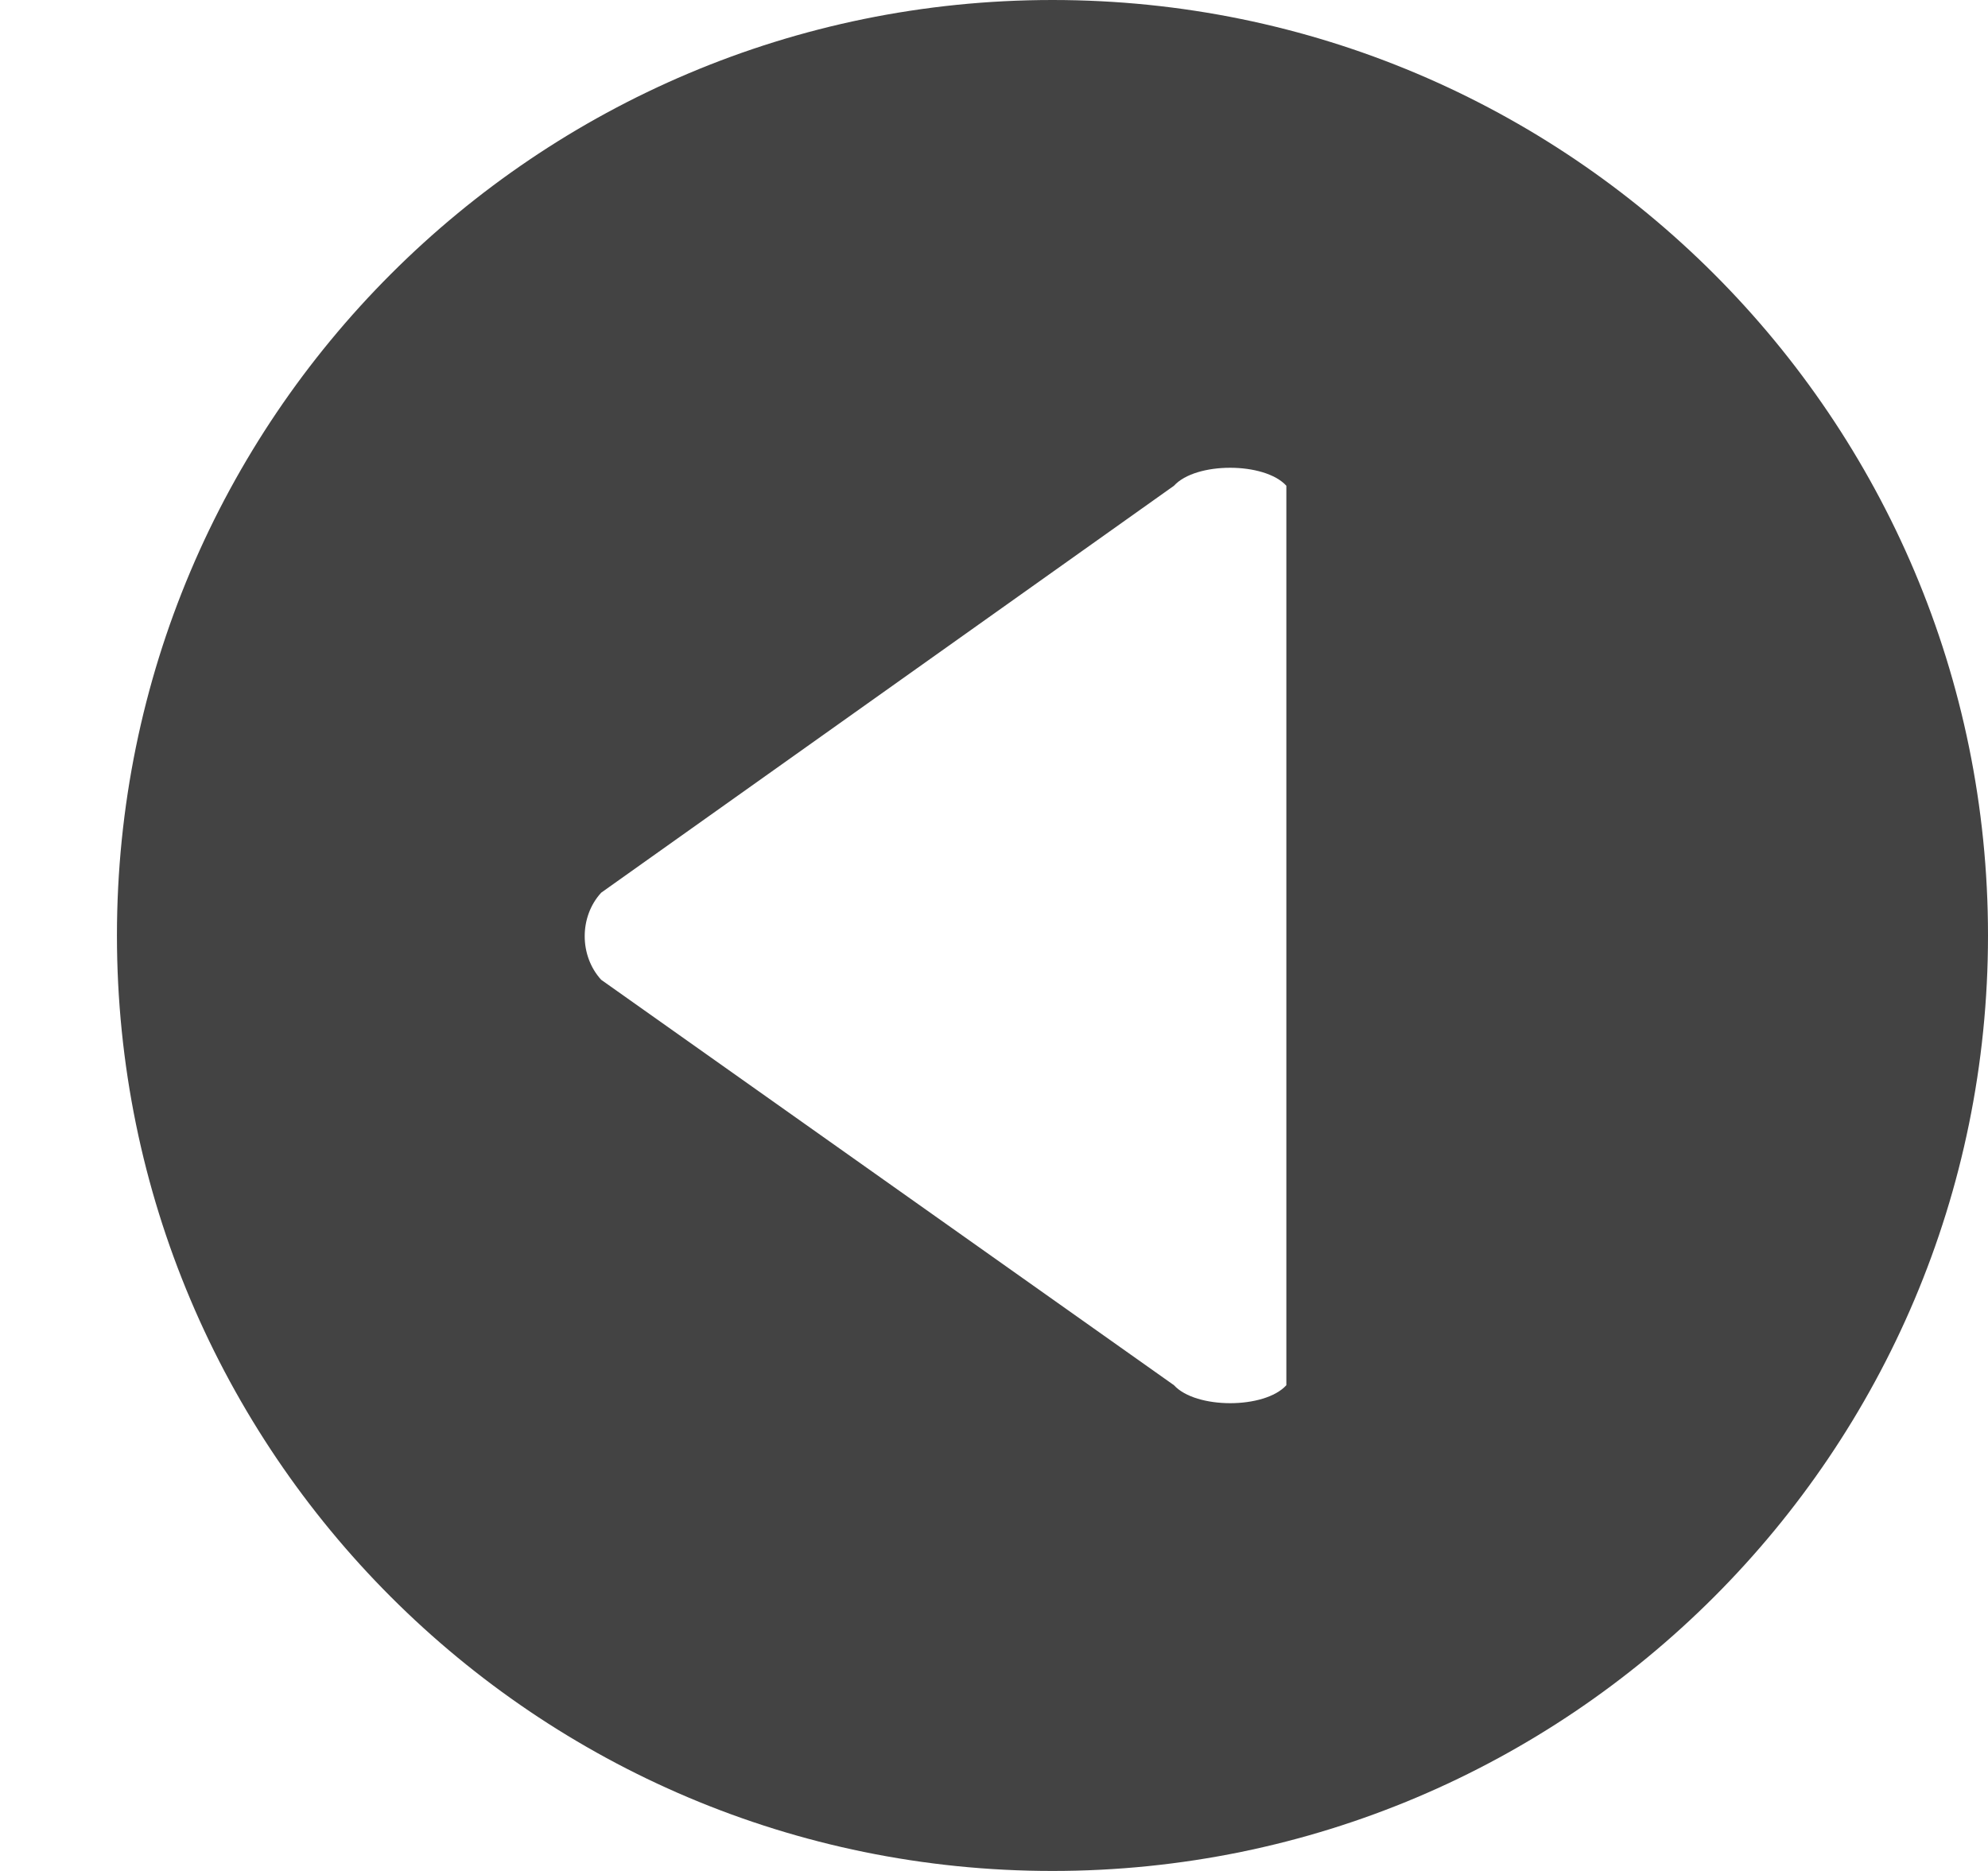
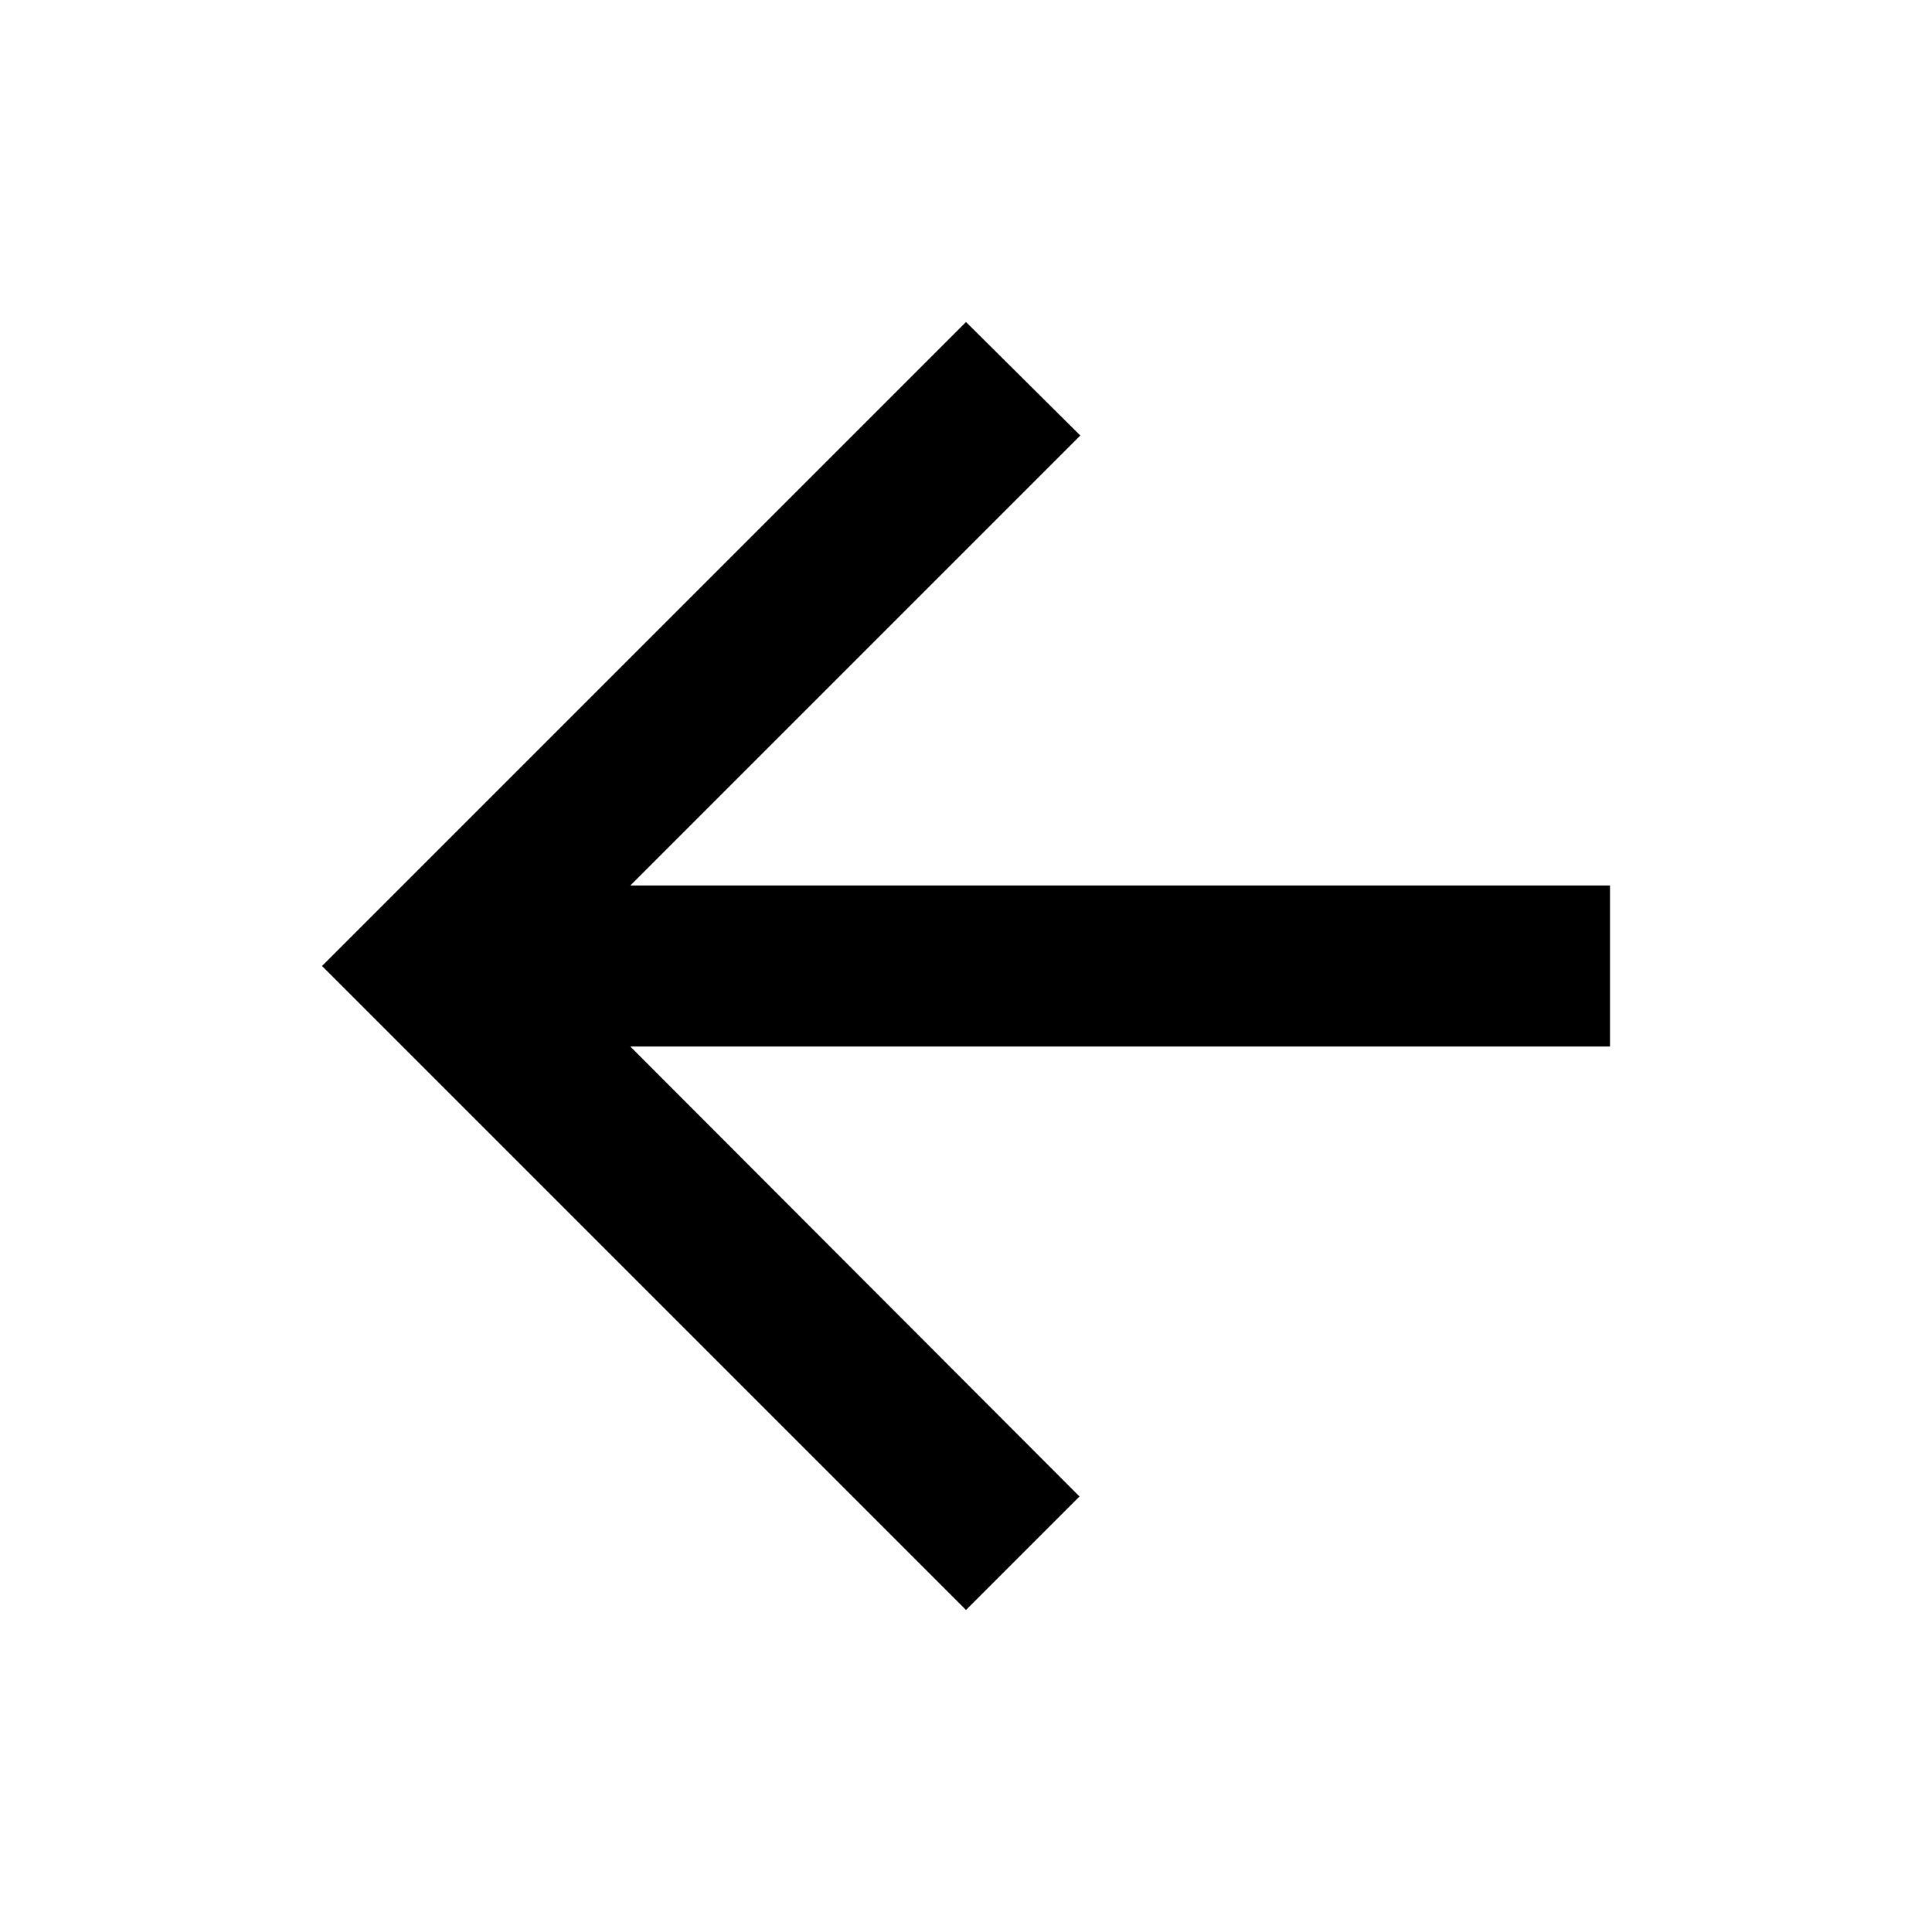
- <svg xmlns="http://www.w3.org/2000/svg" viewBox="0 0 17 16" version="1.1" class="si-glyph si-glyph-circle-triangle-left">
-   <defs />
-   <g stroke="none" stroke-width="1" fill="none" fill-rule="evenodd">
-     <path d="M9,0 C4.581,0 1,3.582 1,8 C1,12.418 4.581,16 9,16 C13.419,16 17,12.418 17,8 C17,3.582 13.42,0 9,0 L9,0 Z M11,11.846 C10.814,12.051 10.226,12.051 10.039,11.846 L5.141,8.379 C4.953,8.173 4.953,7.839 5.141,7.634 L10.039,4.154 C10.225,3.949 10.813,3.949 11,4.154 L11,11.846 L11,11.846 Z" fill="#434343" class="si-glyph-fill" />
-   </g>
+ <svg xmlns="http://www.w3.org/2000/svg" fill="#000000" height="24" viewBox="0 0 24 24" width="24">
+   <path d="M0 0h24v24H0z" fill="none" />
+   <path d="M20 11H7.83l5.59-5.59L12 4l-8 8 8 8 1.41-1.41L7.83 13H20v-2z" />
</svg>
